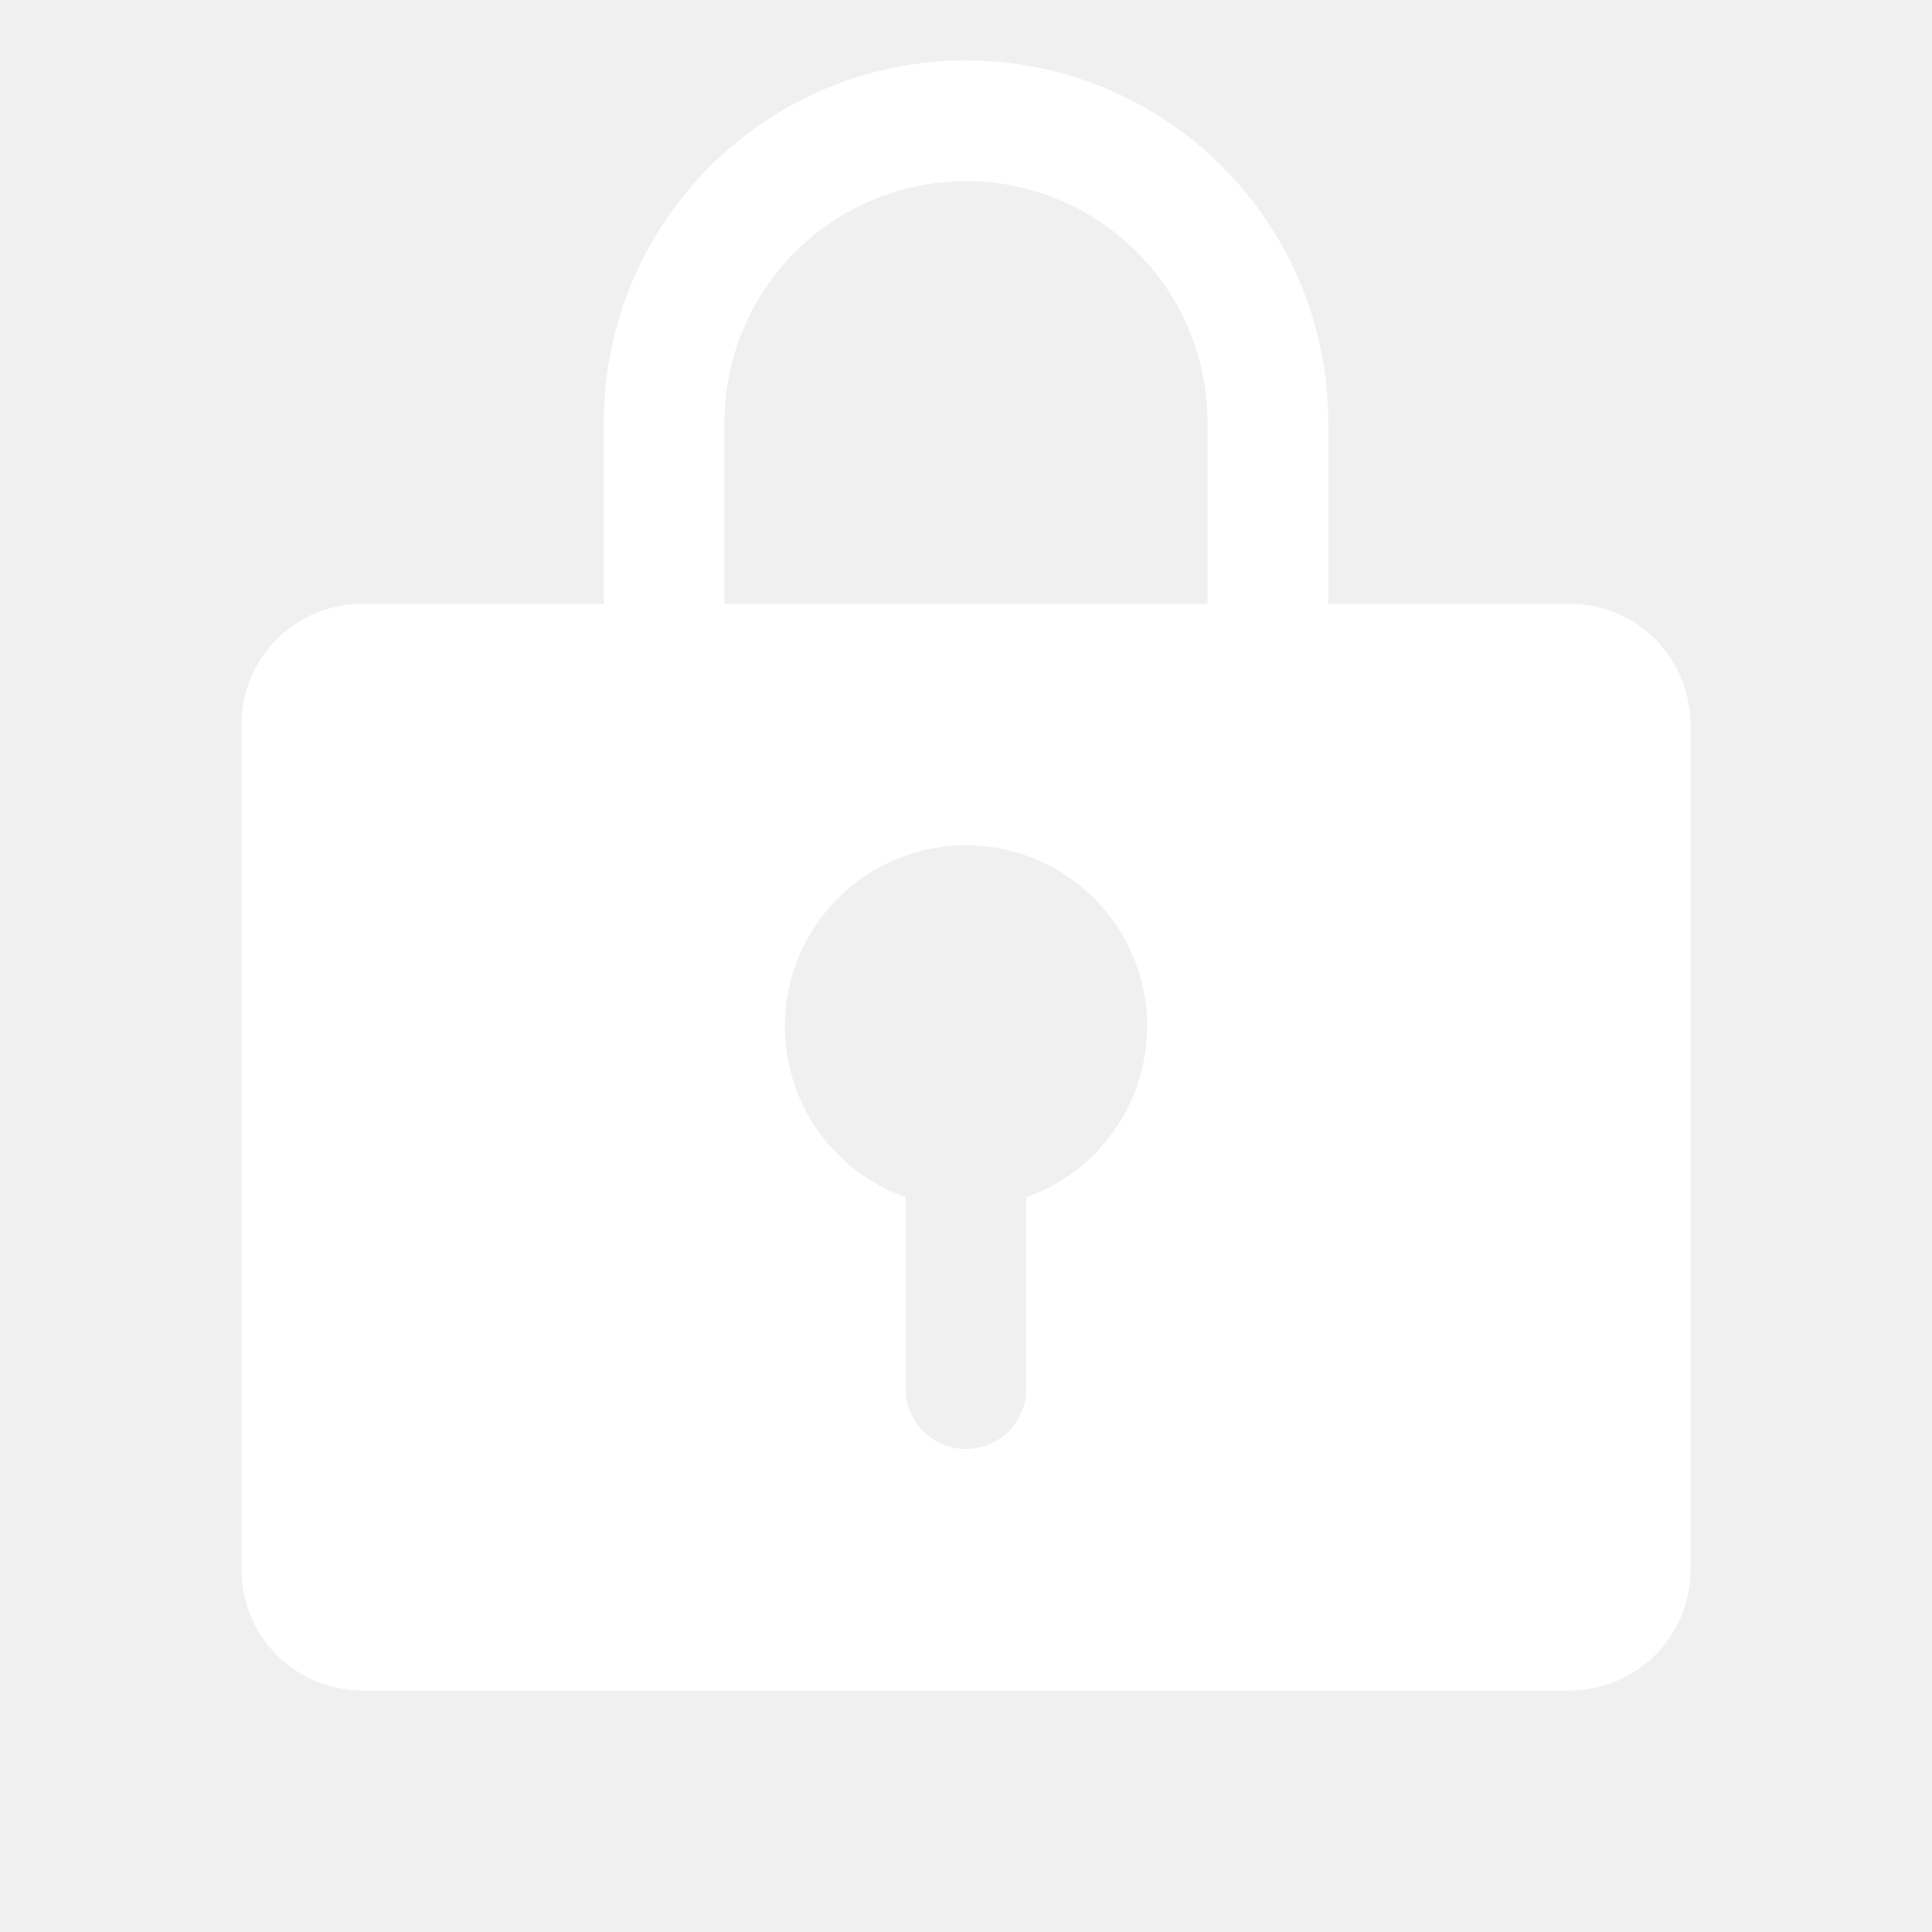
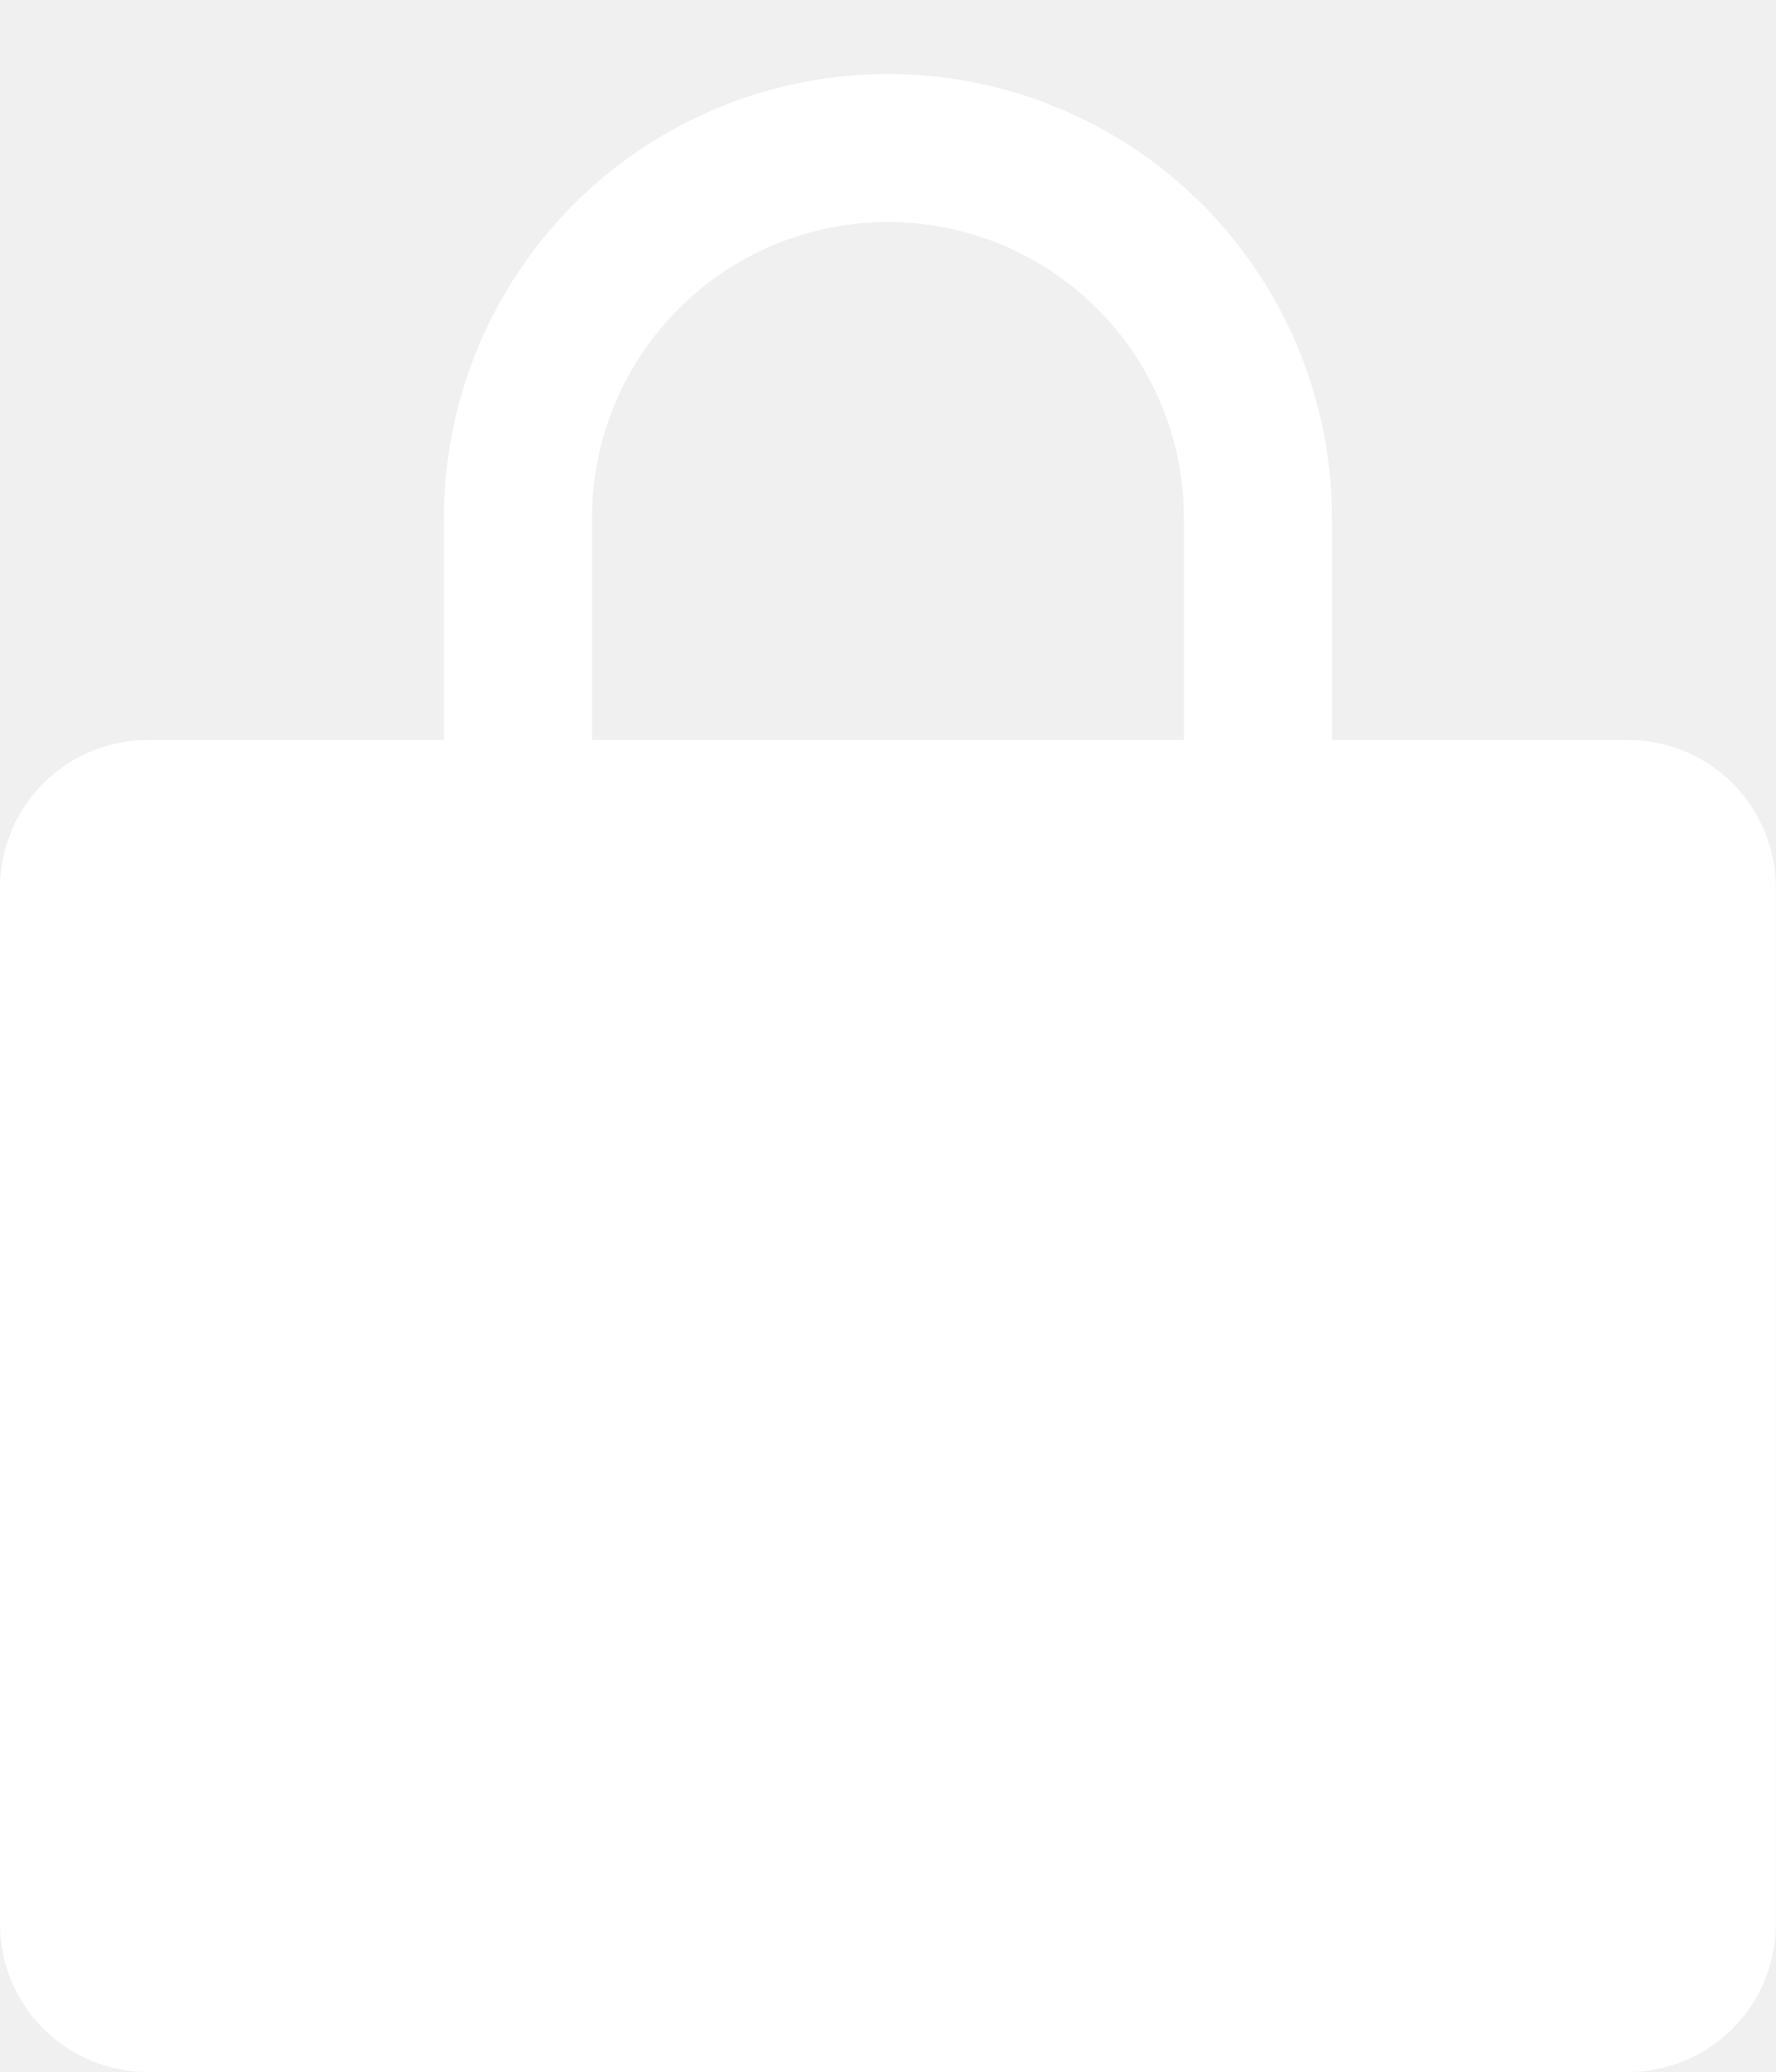
- <svg xmlns="http://www.w3.org/2000/svg" width="24" height="24" viewBox="0 0 24 24" fill="none">
-   <path d="M19.5 7.5H16.5V5.25C16.5 4.057 16.026 2.912 15.182 2.068C14.338 1.224 13.194 0.75 12 0.75C10.806 0.75 9.662 1.224 8.818 2.068C7.974 2.912 7.5 4.057 7.5 5.25V7.5H4.5C4.102 7.5 3.721 7.658 3.439 7.939C3.158 8.221 3 8.602 3 9V19.5C3 19.898 3.158 20.279 3.439 20.561C3.721 20.842 4.102 21 4.5 21H19.5C19.898 21 20.279 20.842 20.561 20.561C20.842 20.279 21 19.898 21 19.5V9C21 8.602 20.842 8.221 20.561 7.939C20.279 7.658 19.898 7.5 19.5 7.5ZM12.75 14.872V17.25C12.75 17.449 12.671 17.64 12.53 17.78C12.39 17.921 12.199 18 12 18C11.801 18 11.61 17.921 11.47 17.78C11.329 17.64 11.25 17.449 11.25 17.25V14.872C10.75 14.695 10.328 14.347 10.059 13.889C9.791 13.431 9.693 12.893 9.782 12.37C9.872 11.847 10.144 11.372 10.55 11.03C10.956 10.688 11.469 10.5 12 10.5C12.531 10.5 13.044 10.688 13.45 11.03C13.856 11.372 14.128 11.847 14.218 12.37C14.307 12.893 14.209 13.431 13.941 13.889C13.672 14.347 13.25 14.695 12.75 14.872ZM15 7.5H9V5.25C9 4.454 9.316 3.691 9.879 3.129C10.441 2.566 11.204 2.25 12 2.25C12.796 2.25 13.559 2.566 14.121 3.129C14.684 3.691 15 4.454 15 5.25V7.5Z" fill="white" />
+ <svg xmlns="http://www.w3.org/2000/svg" width="18" height="21" viewBox="0 0 18 21" fill="none">
+   <path d="M16.5 7.5H13.5V5.25C13.5 4.057 13.026 2.912 12.182 2.068C11.338 1.224 10.194 0.75 9 0.75C7.807 0.75 6.662 1.224 5.818 2.068C4.974 2.912 4.5 4.057 4.5 5.25V7.5H1.5C1.102 7.5 0.721 7.658 0.439 7.939C0.158 8.221 0 8.602 0 9V19.5C0 19.898 0.158 20.279 0.439 20.561C0.721 20.842 1.102 21 1.5 21H16.5C16.898 21 17.279 20.842 17.561 20.561C17.842 20.279 18 19.898 18 19.5V9C18 8.602 17.842 8.221 17.561 7.939C17.279 7.658 16.898 7.5 16.5 7.5ZM6 5.25C6 4.454 6.316 3.691 6.879 3.129C7.441 2.566 8.204 2.25 9 2.25C9.796 2.25 10.559 2.566 11.121 3.129C11.684 3.691 12 4.454 12 5.25V7.5H6V5.25Z" fill="white" />
</svg>
